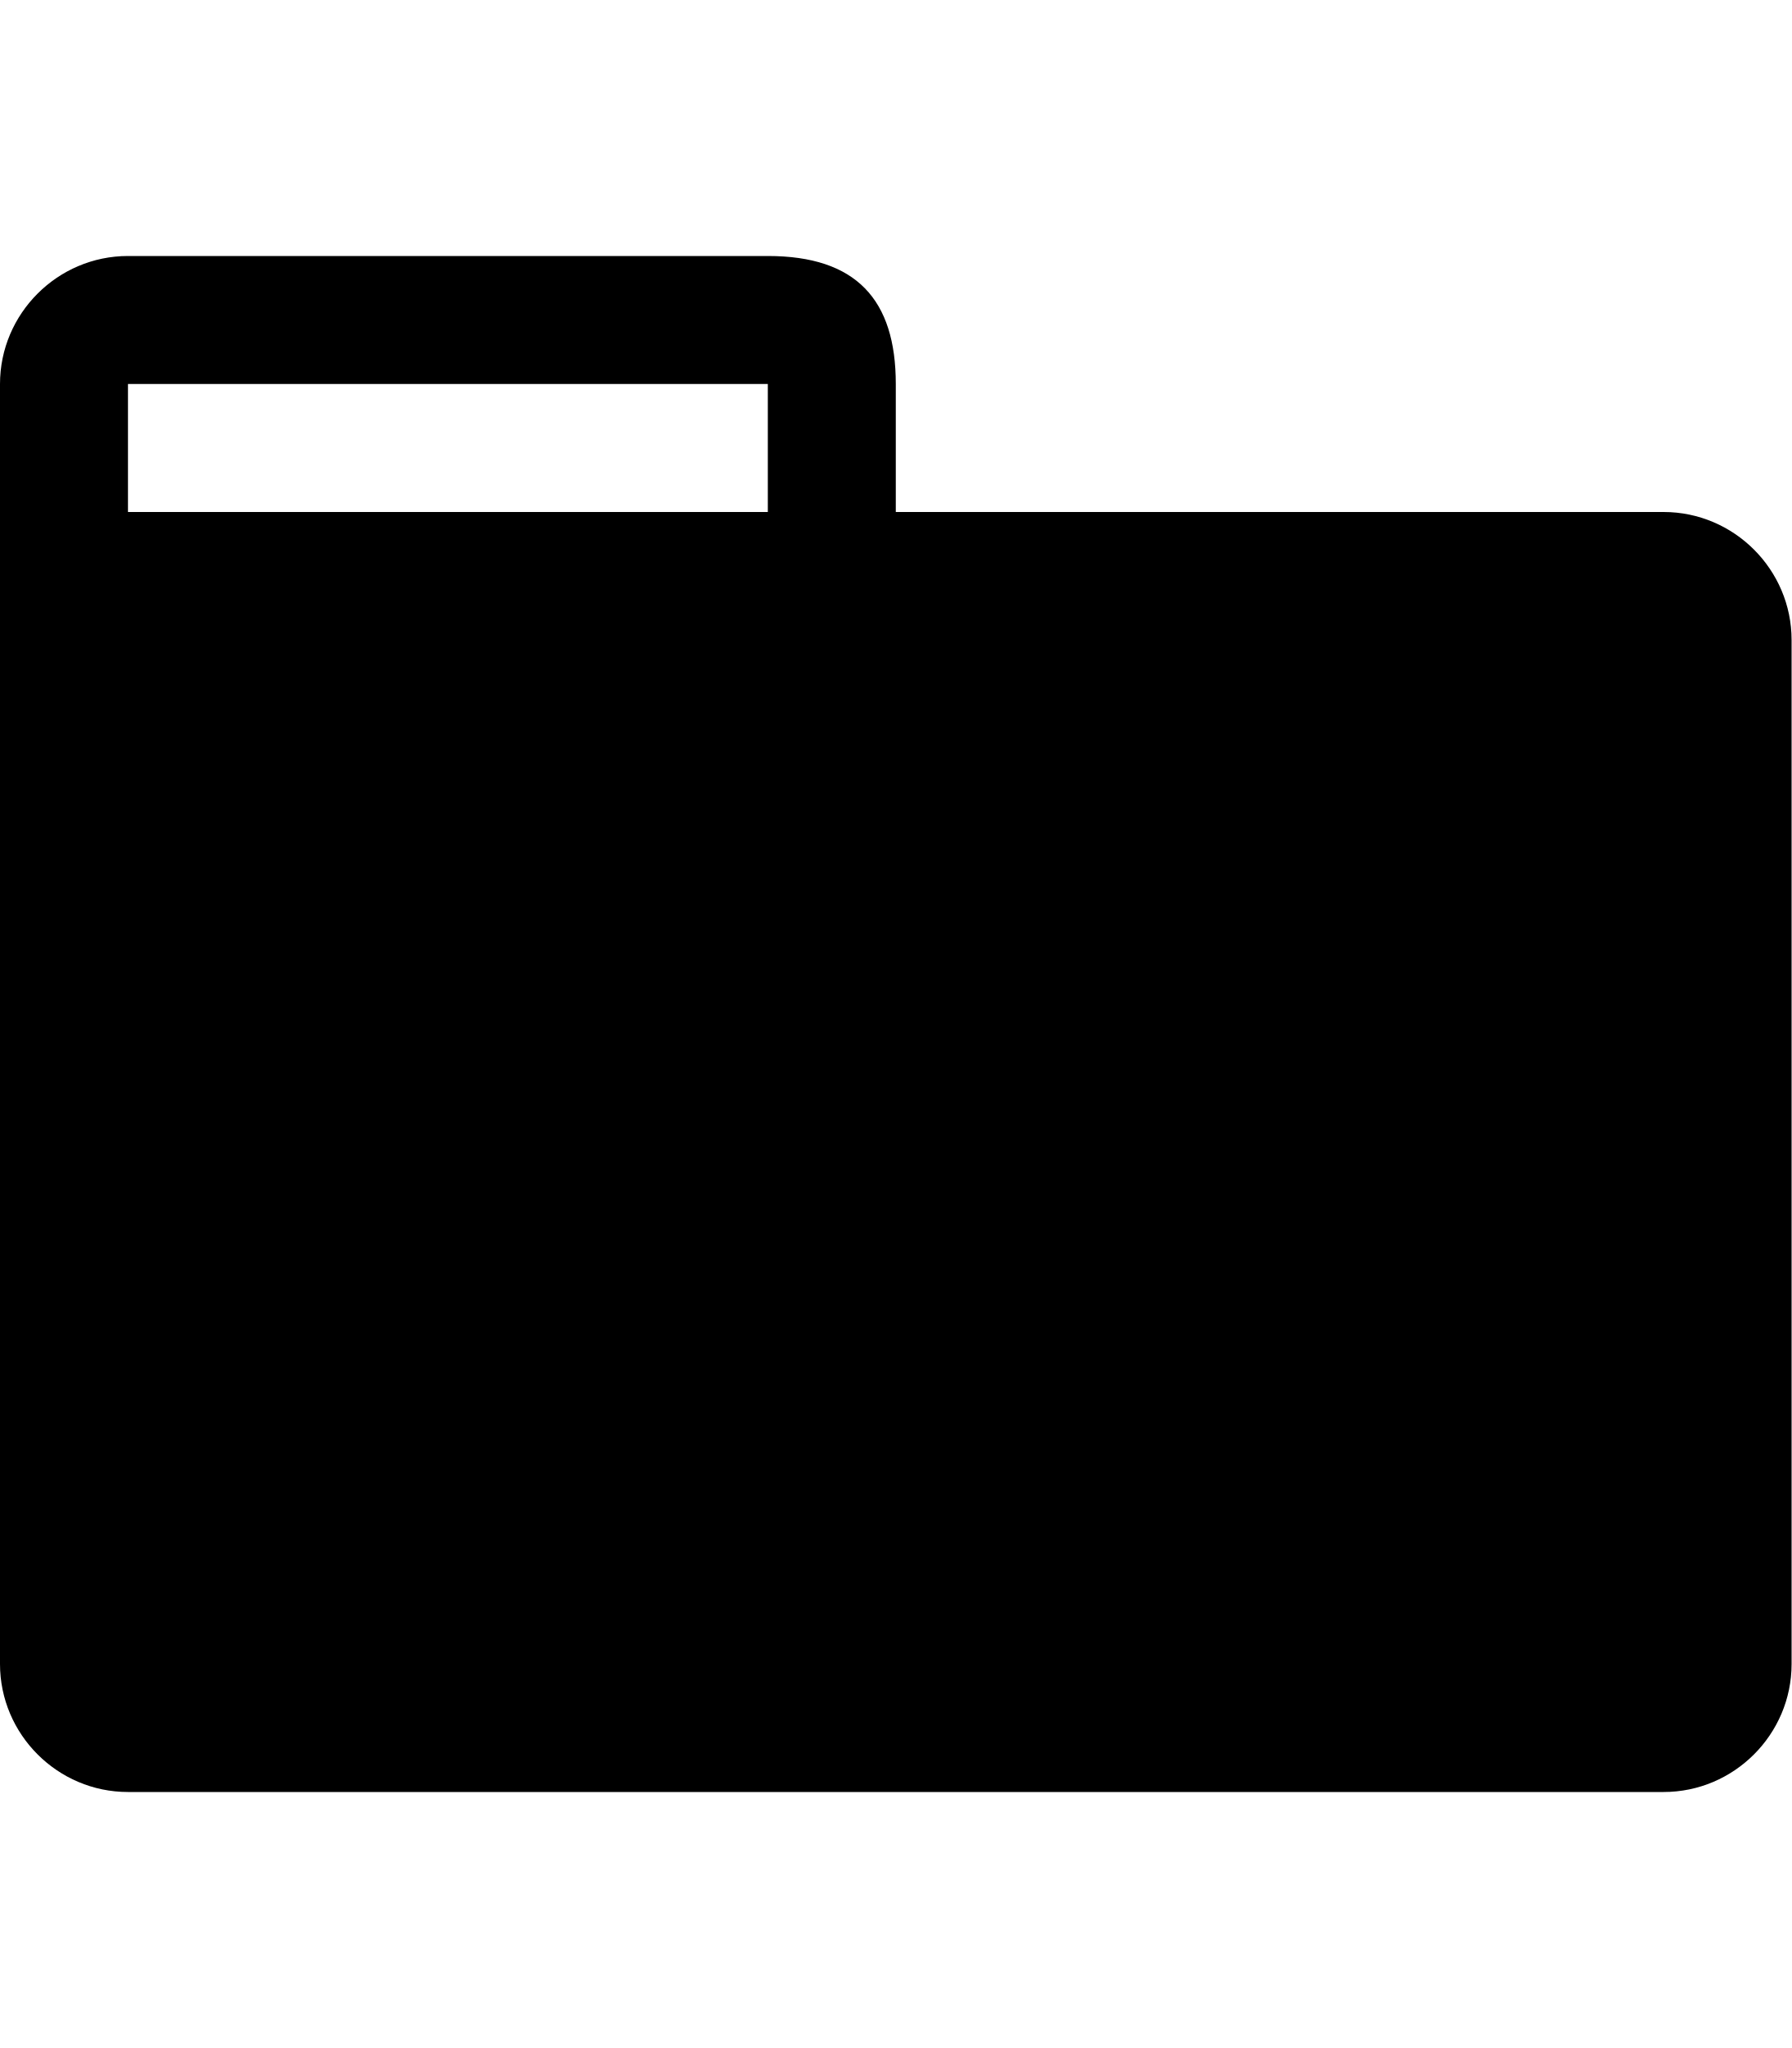
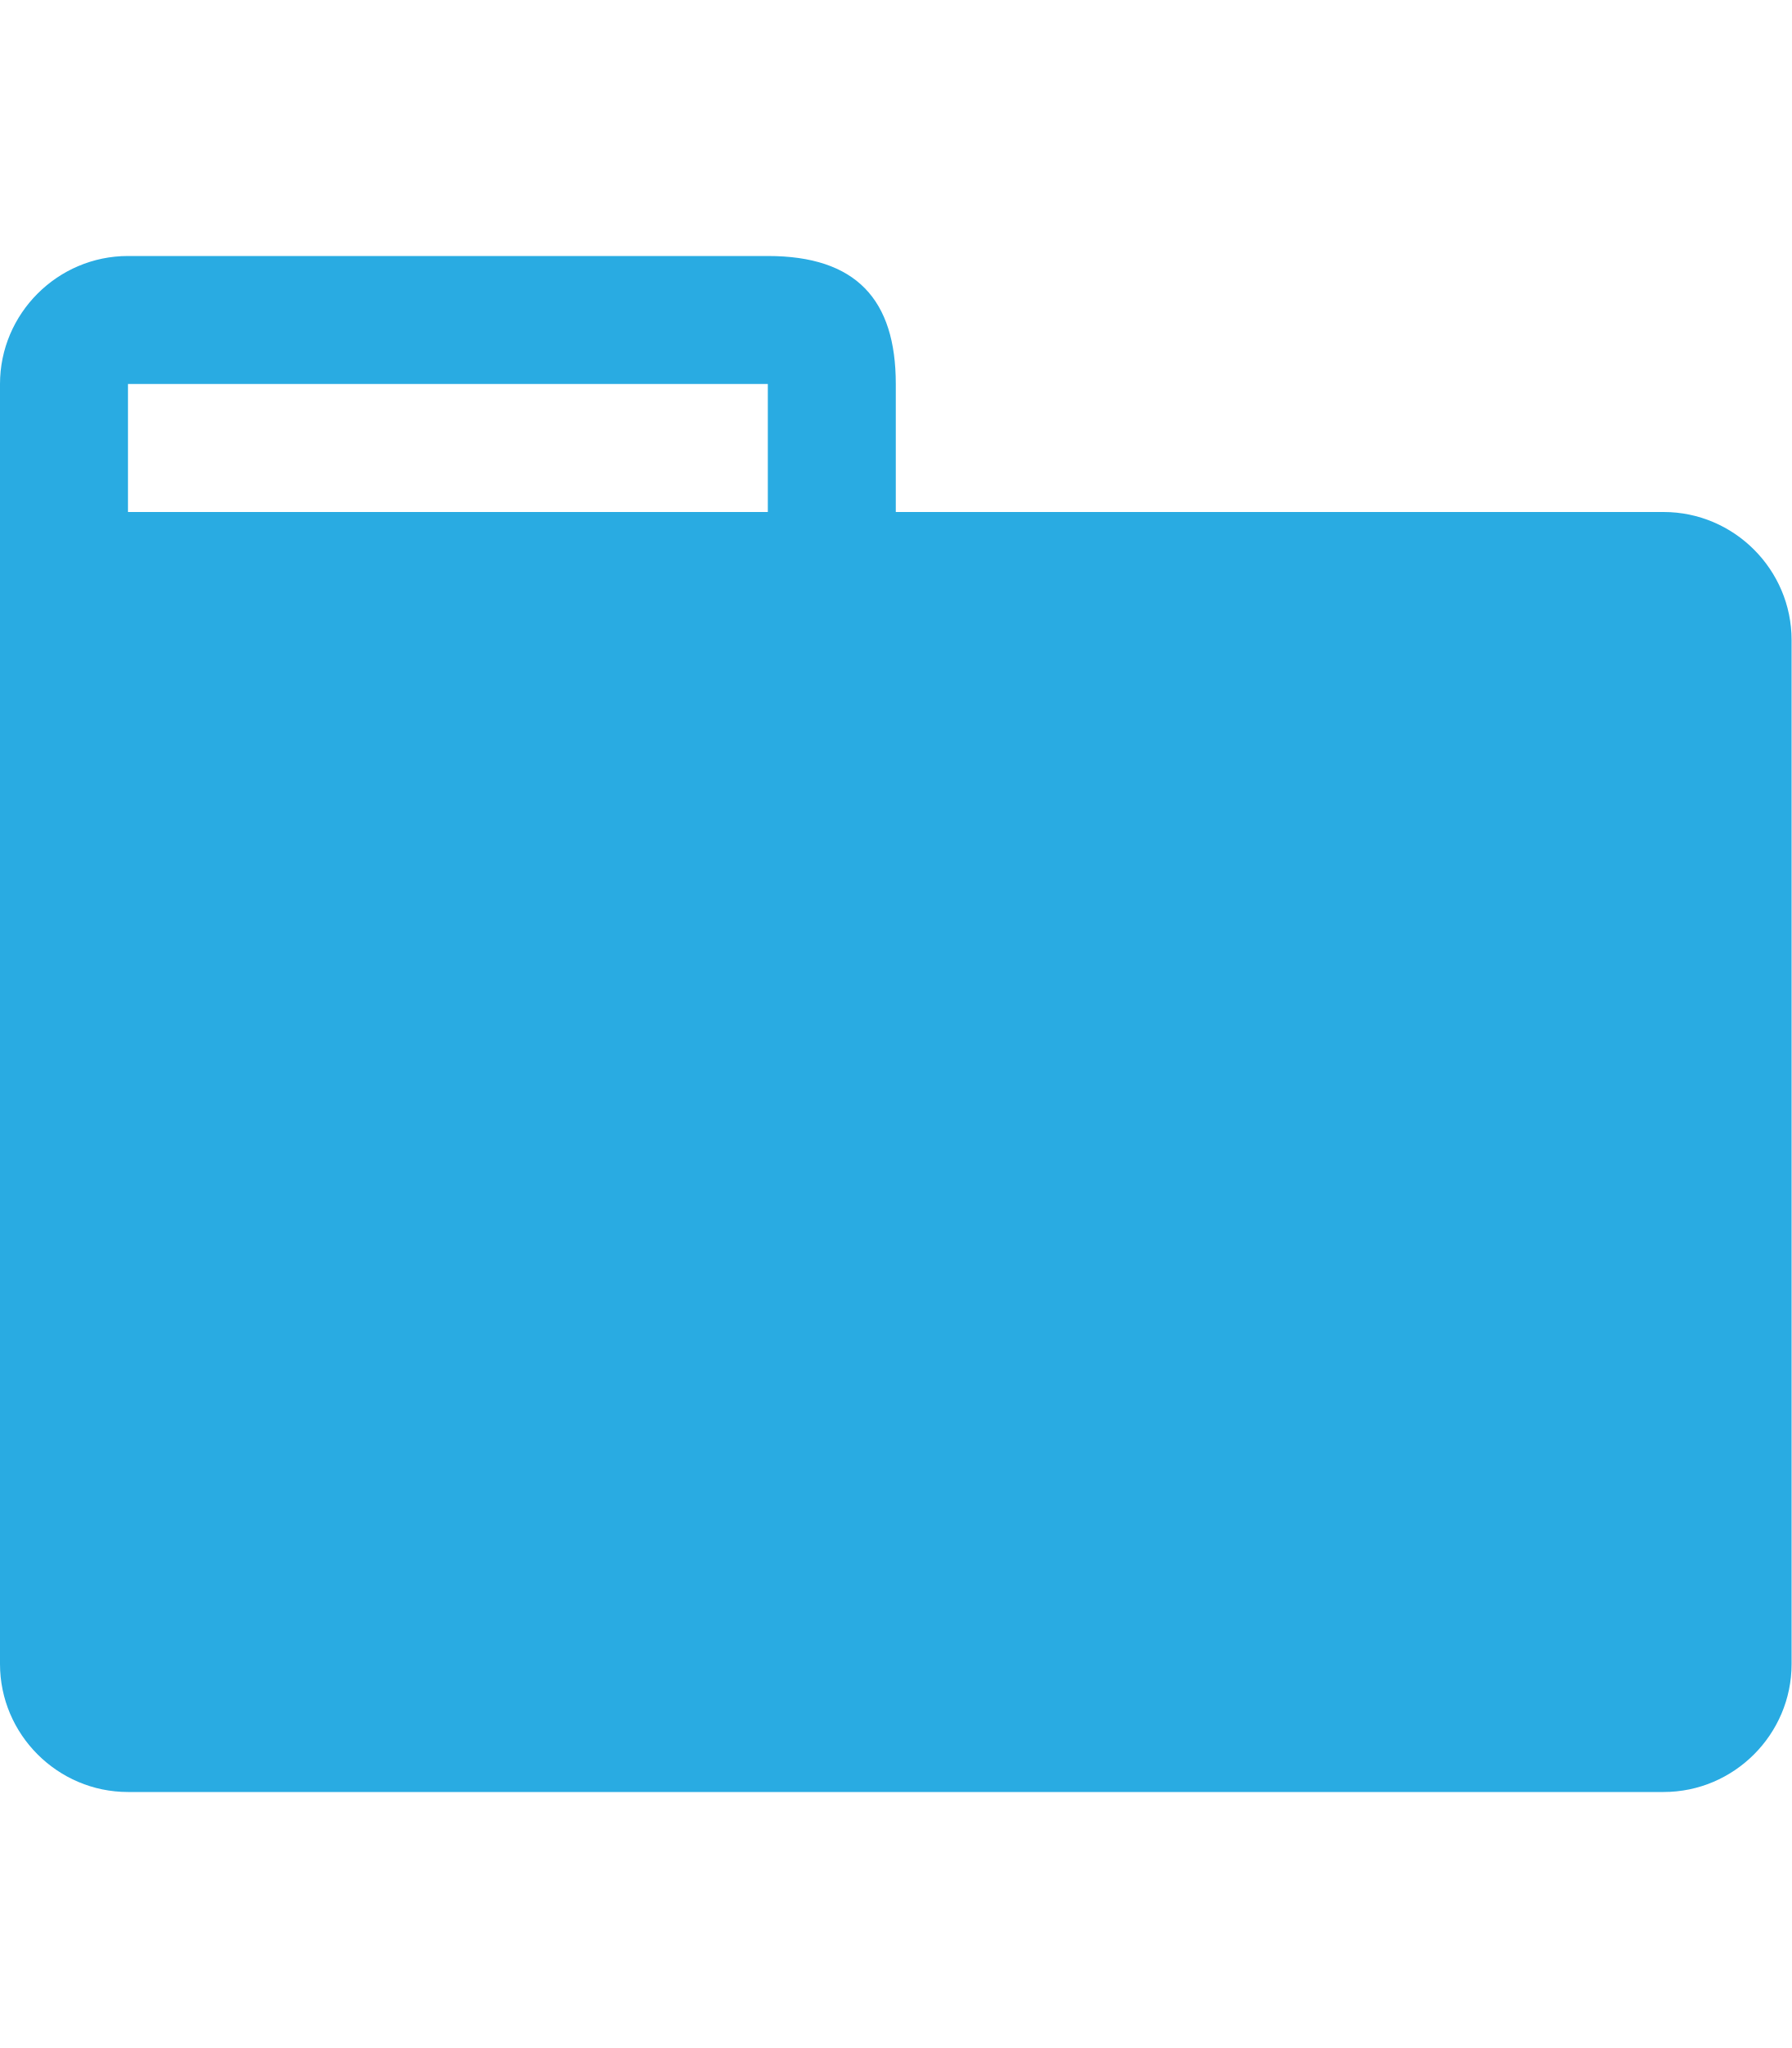
<svg xmlns="http://www.w3.org/2000/svg" height="16" width="14">
-   <path d="M13 4H7v-1c0-0.66-0.31-1-1-1H1c-0.55 0-1 0.45-1 1v10c0 0.55 0.45 1 1 1h12c0.55 0 1-0.45 1-1V5c0-0.55-0.45-1-1-1z m-7 0H1v-1h5v1z" />
+   <path style="fill:#29abe2;" d="M13 4H7v-1c0-0.66-0.31-1-1-1H1c-0.55 0-1 0.45-1 1v10c0 0.55 0.45 1 1 1h12c0.55 0 1-0.45 1-1V5c0-0.55-0.45-1-1-1z m-7 0H1v-1h5v1z" />
</svg>
